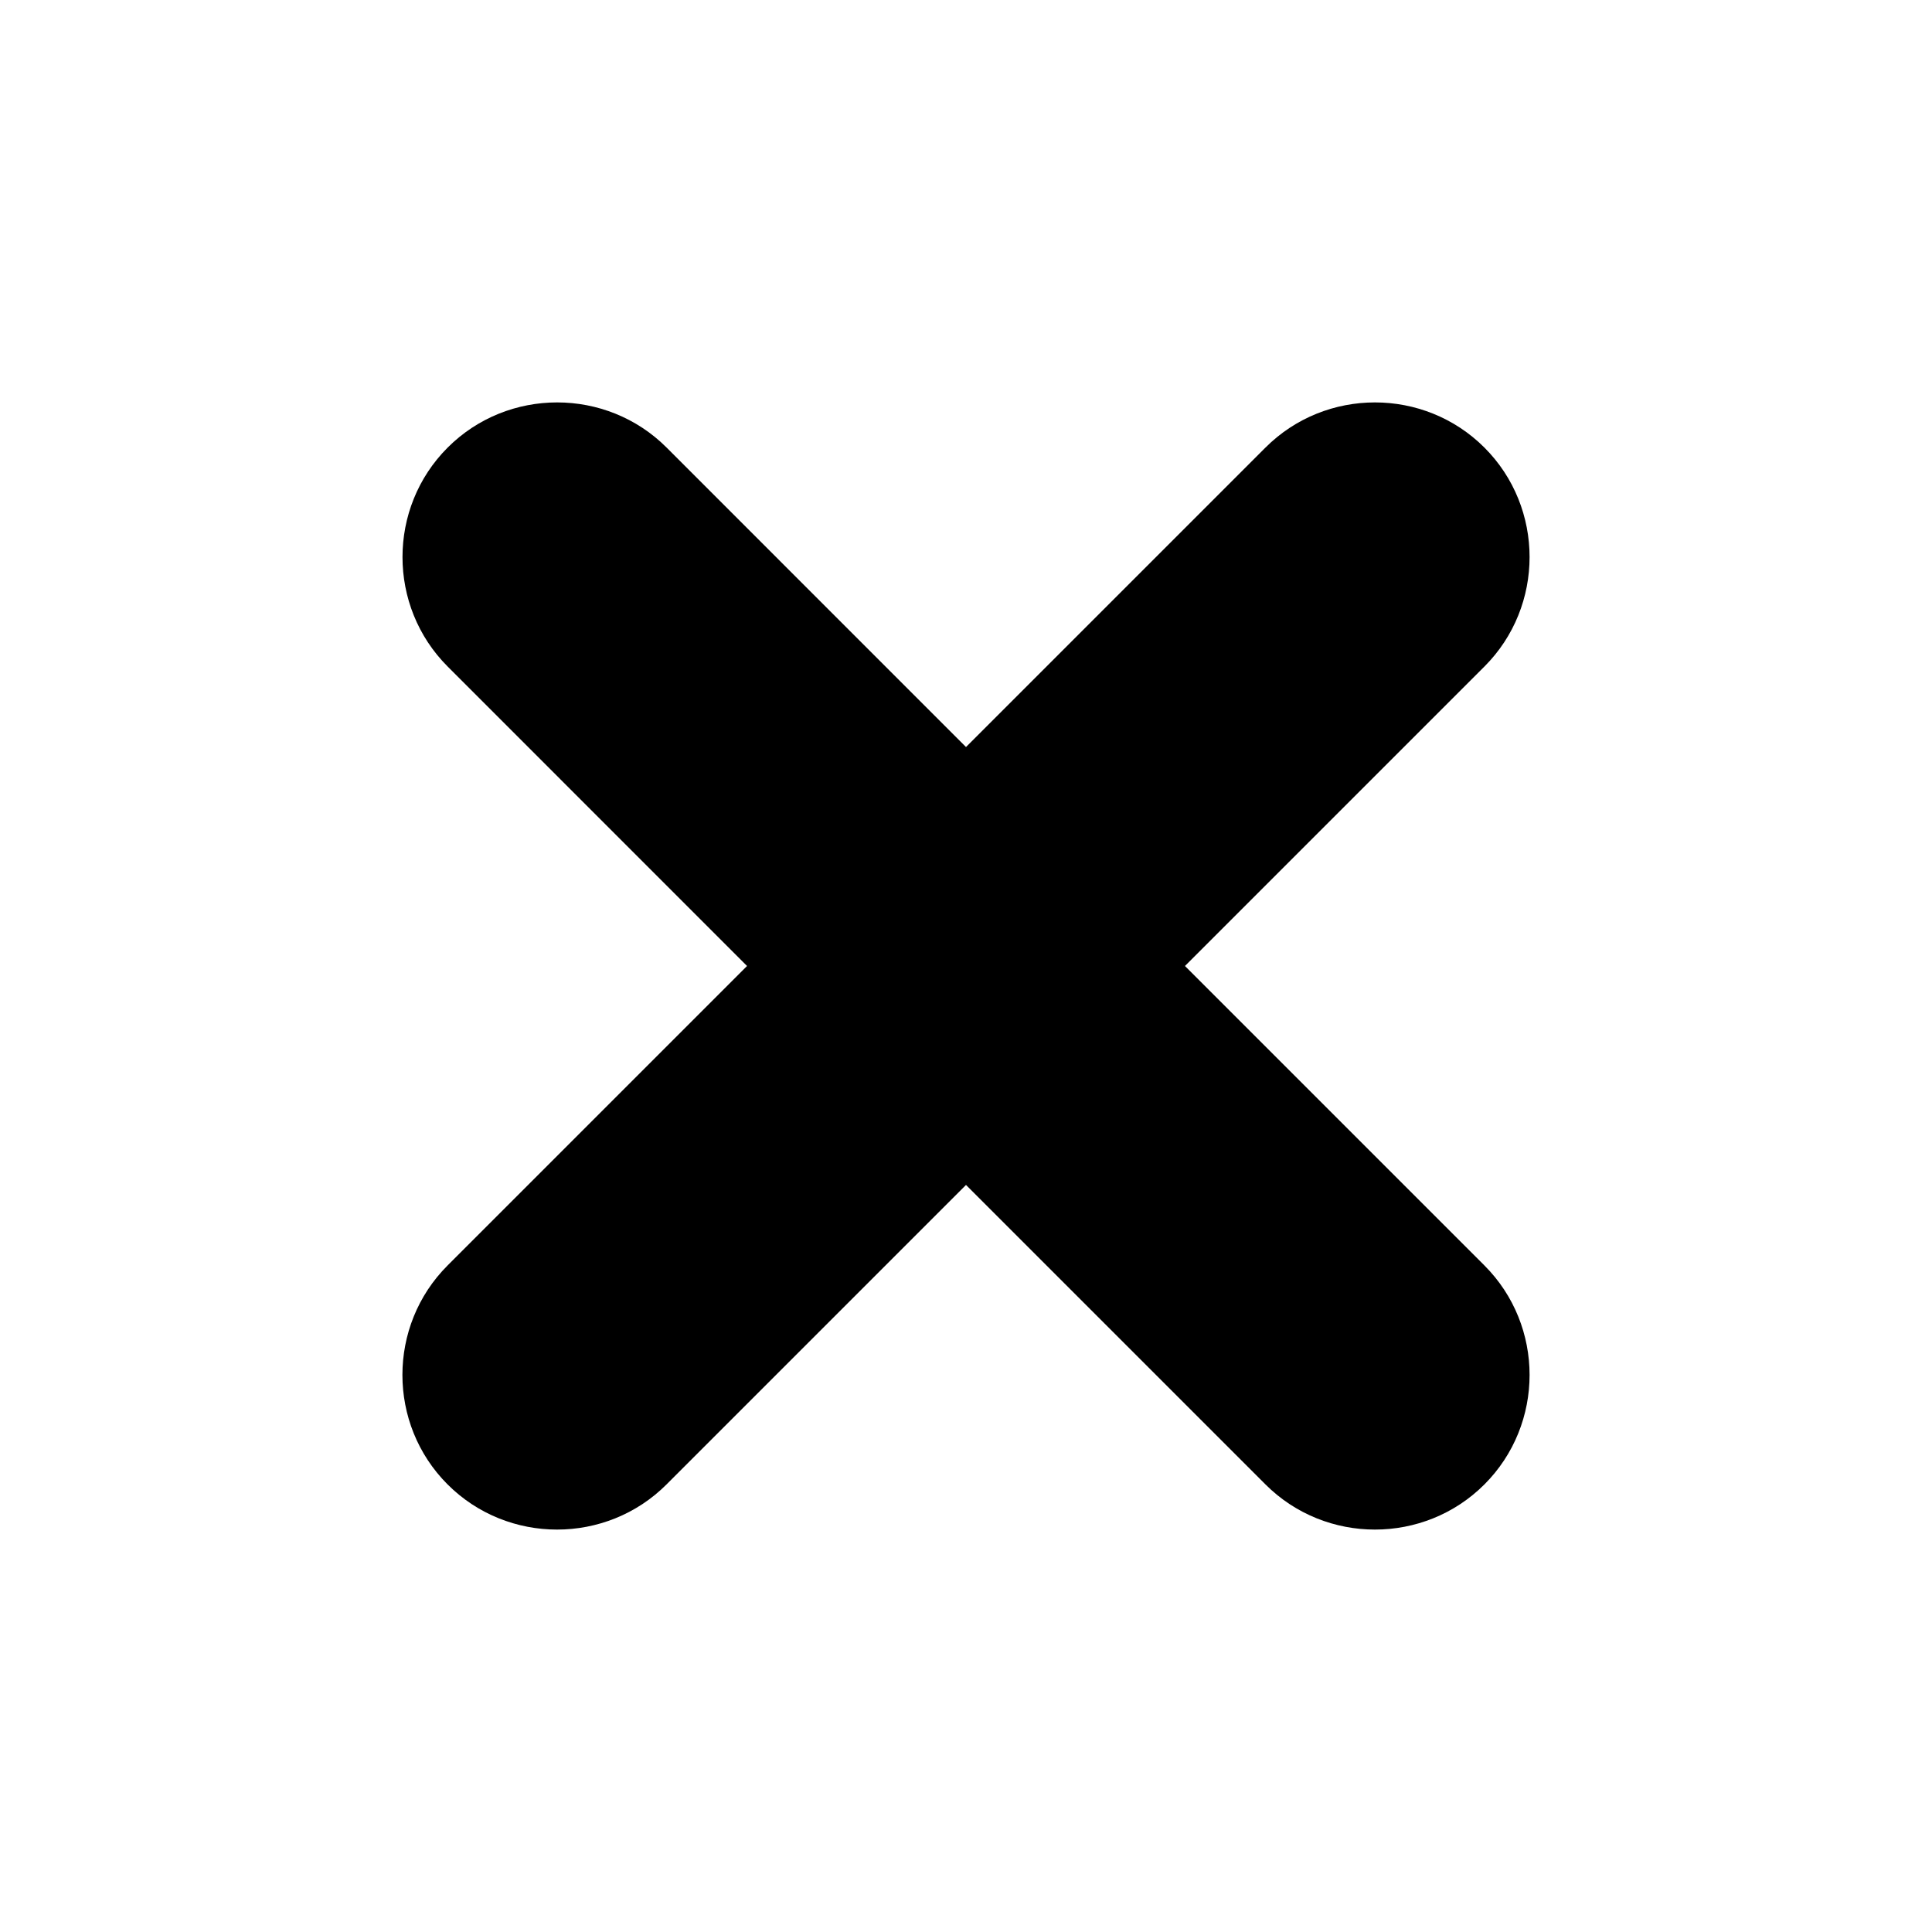
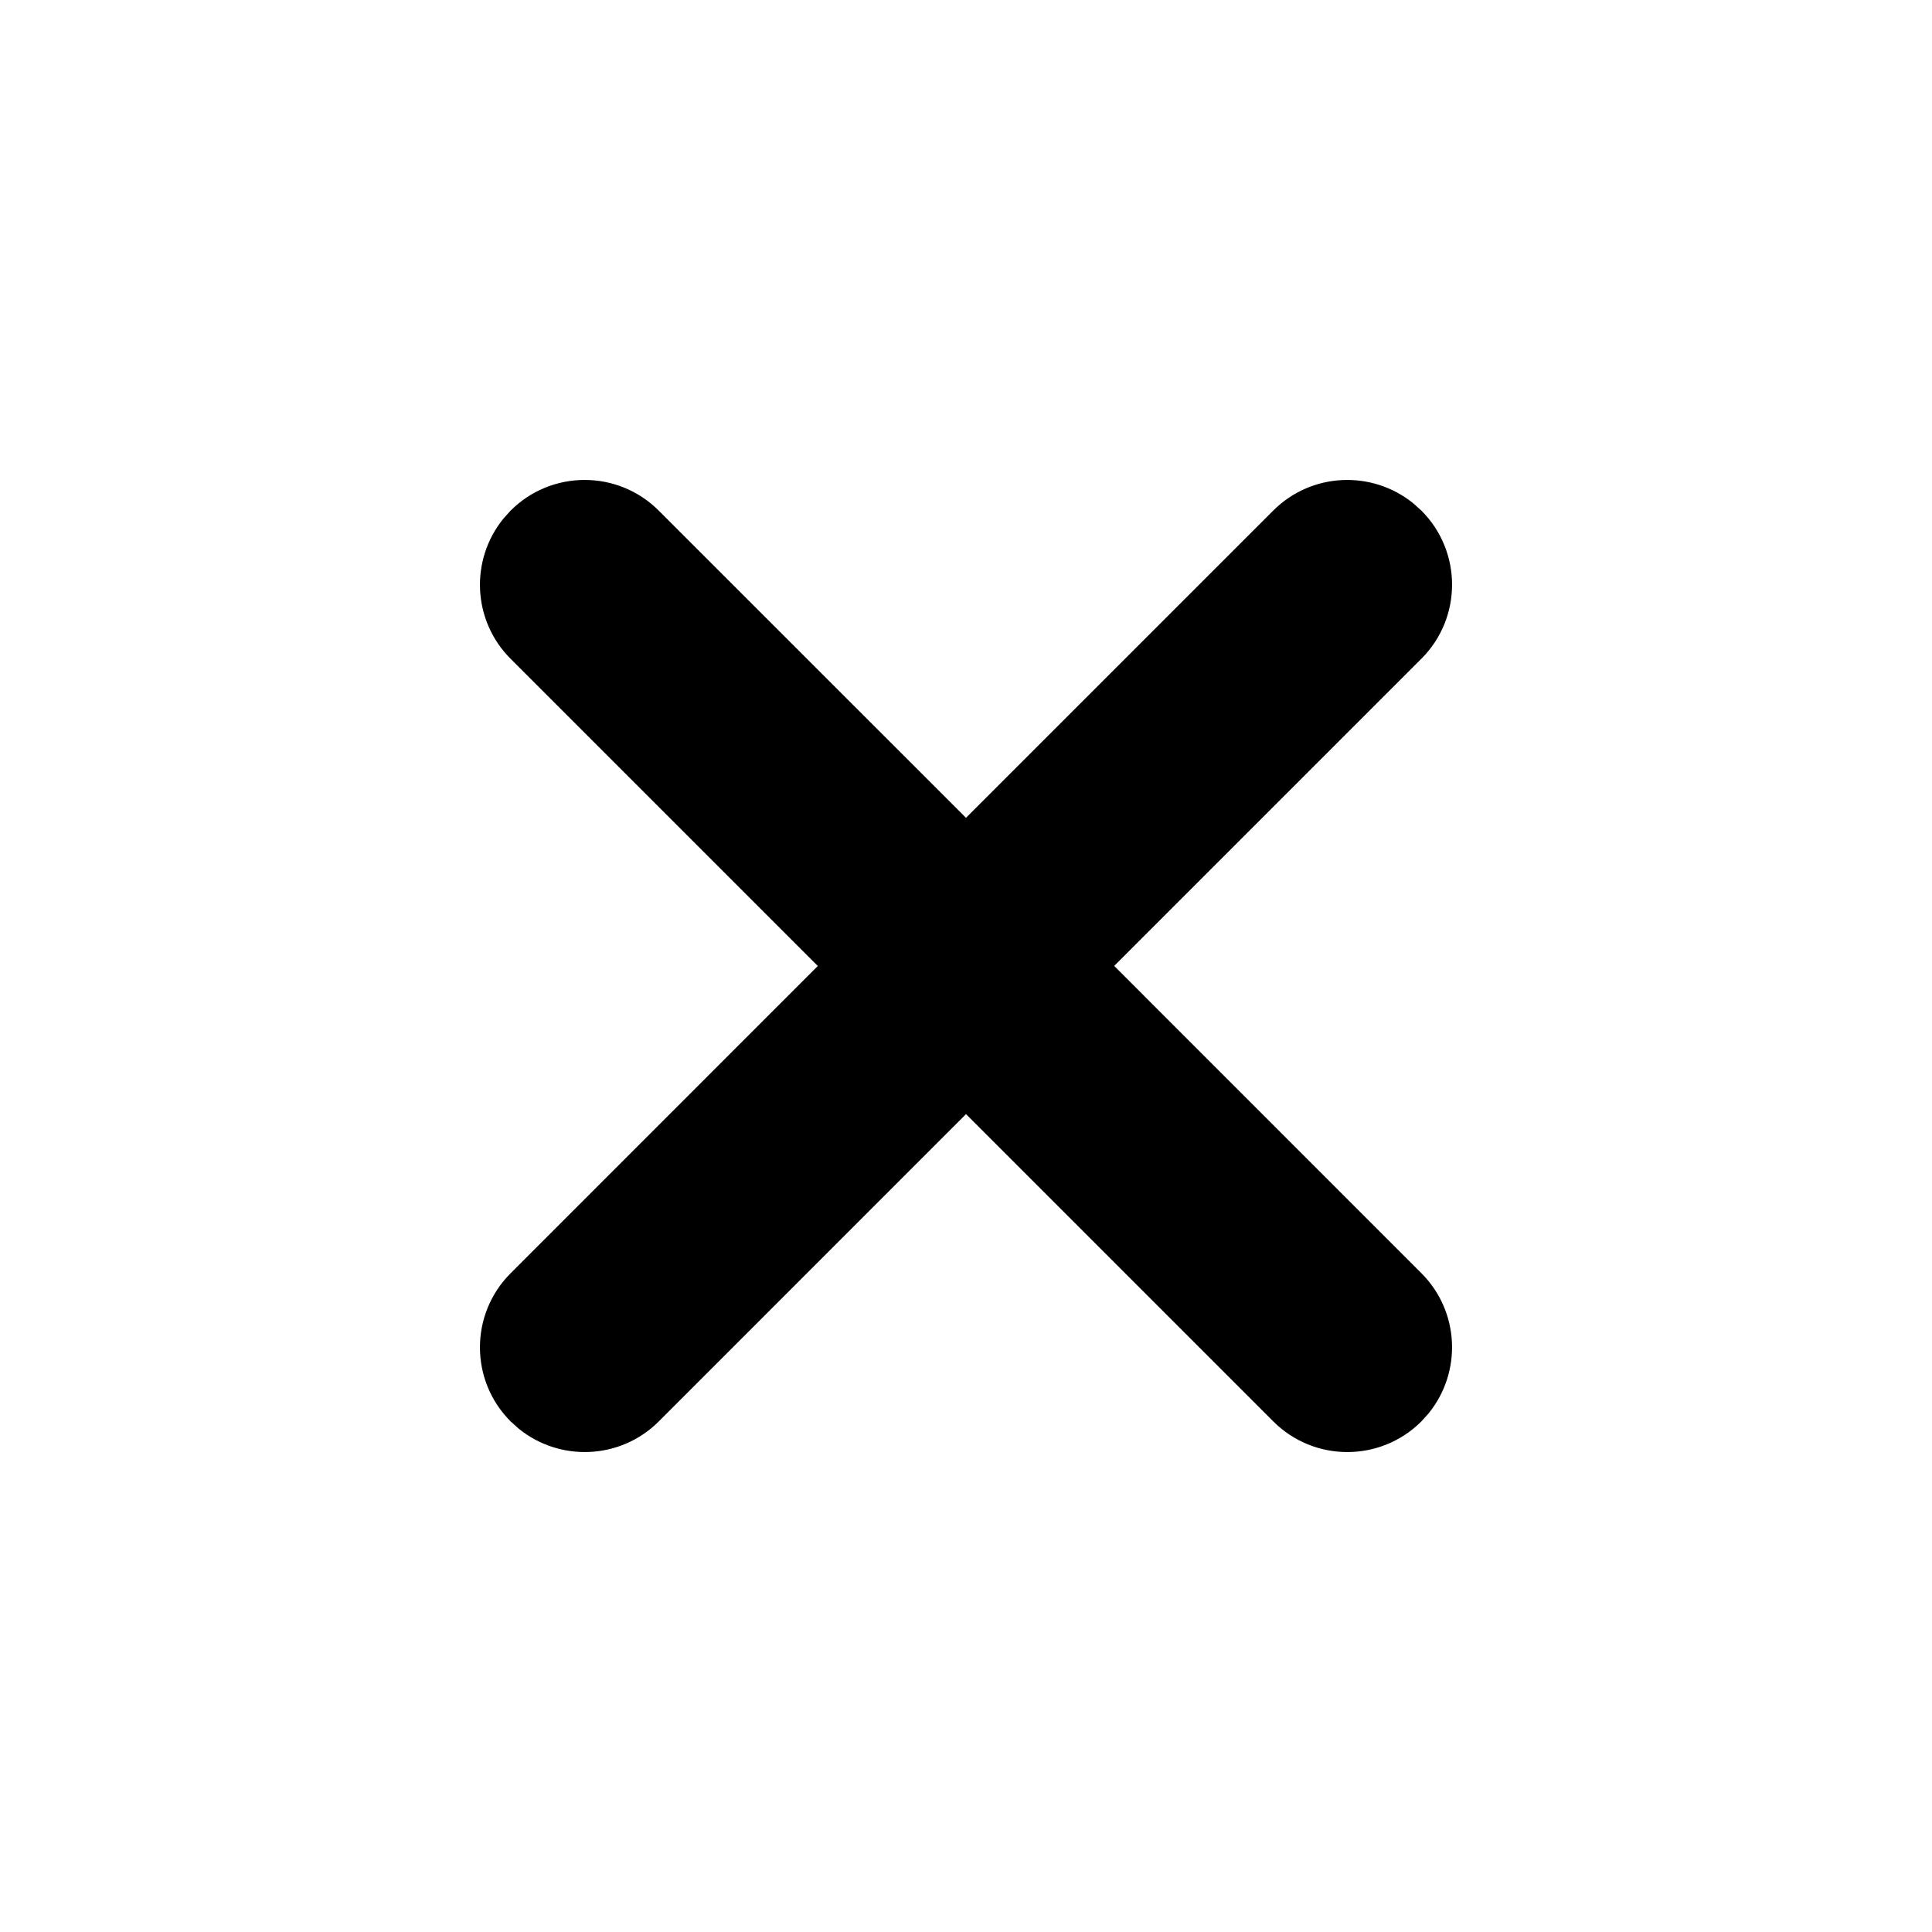
<svg xmlns="http://www.w3.org/2000/svg" width="24" height="24" viewBox="0 0 24 24">
-   <path d="M14.72 12l3.72 3.72c.748.748.748 1.972 0 2.72-.748.748-1.972.748-2.72 0L12 14.72l-3.72 3.72c-.748.748-1.972.748-2.72 0-.748-.748-.748-1.972 0-2.72L9.28 12 5.561 8.28c-.748-.748-.748-1.972 0-2.72.748-.748 1.972-.748 2.72 0L12 9.28l3.72-3.72c.748-.748 1.972-.748 2.72 0 .748.748.748 1.972 0 2.72L14.72 12z" />
+   <path d="M17.657 6.343c.508.508.508 1.332 0 1.84l-3.816 3.816 3.816 3.817c.476.476.506 1.23.089 1.742l-.089.099c-.508.508-1.332.508-1.84 0L12 13.84l-3.816 3.817c-.476.476-1.23.506-1.742.089l-.099-.089c-.508-.508-.508-1.332 0-1.84l3.816-3.817L6.343 8.184c-.476-.476-.506-1.23-.089-1.742l.089-.099c.508-.508 1.332-.508 1.84 0L12 10.159l3.816-3.816c.476-.476 1.23-.506 1.742-.089l.099.089z" />
</svg>
